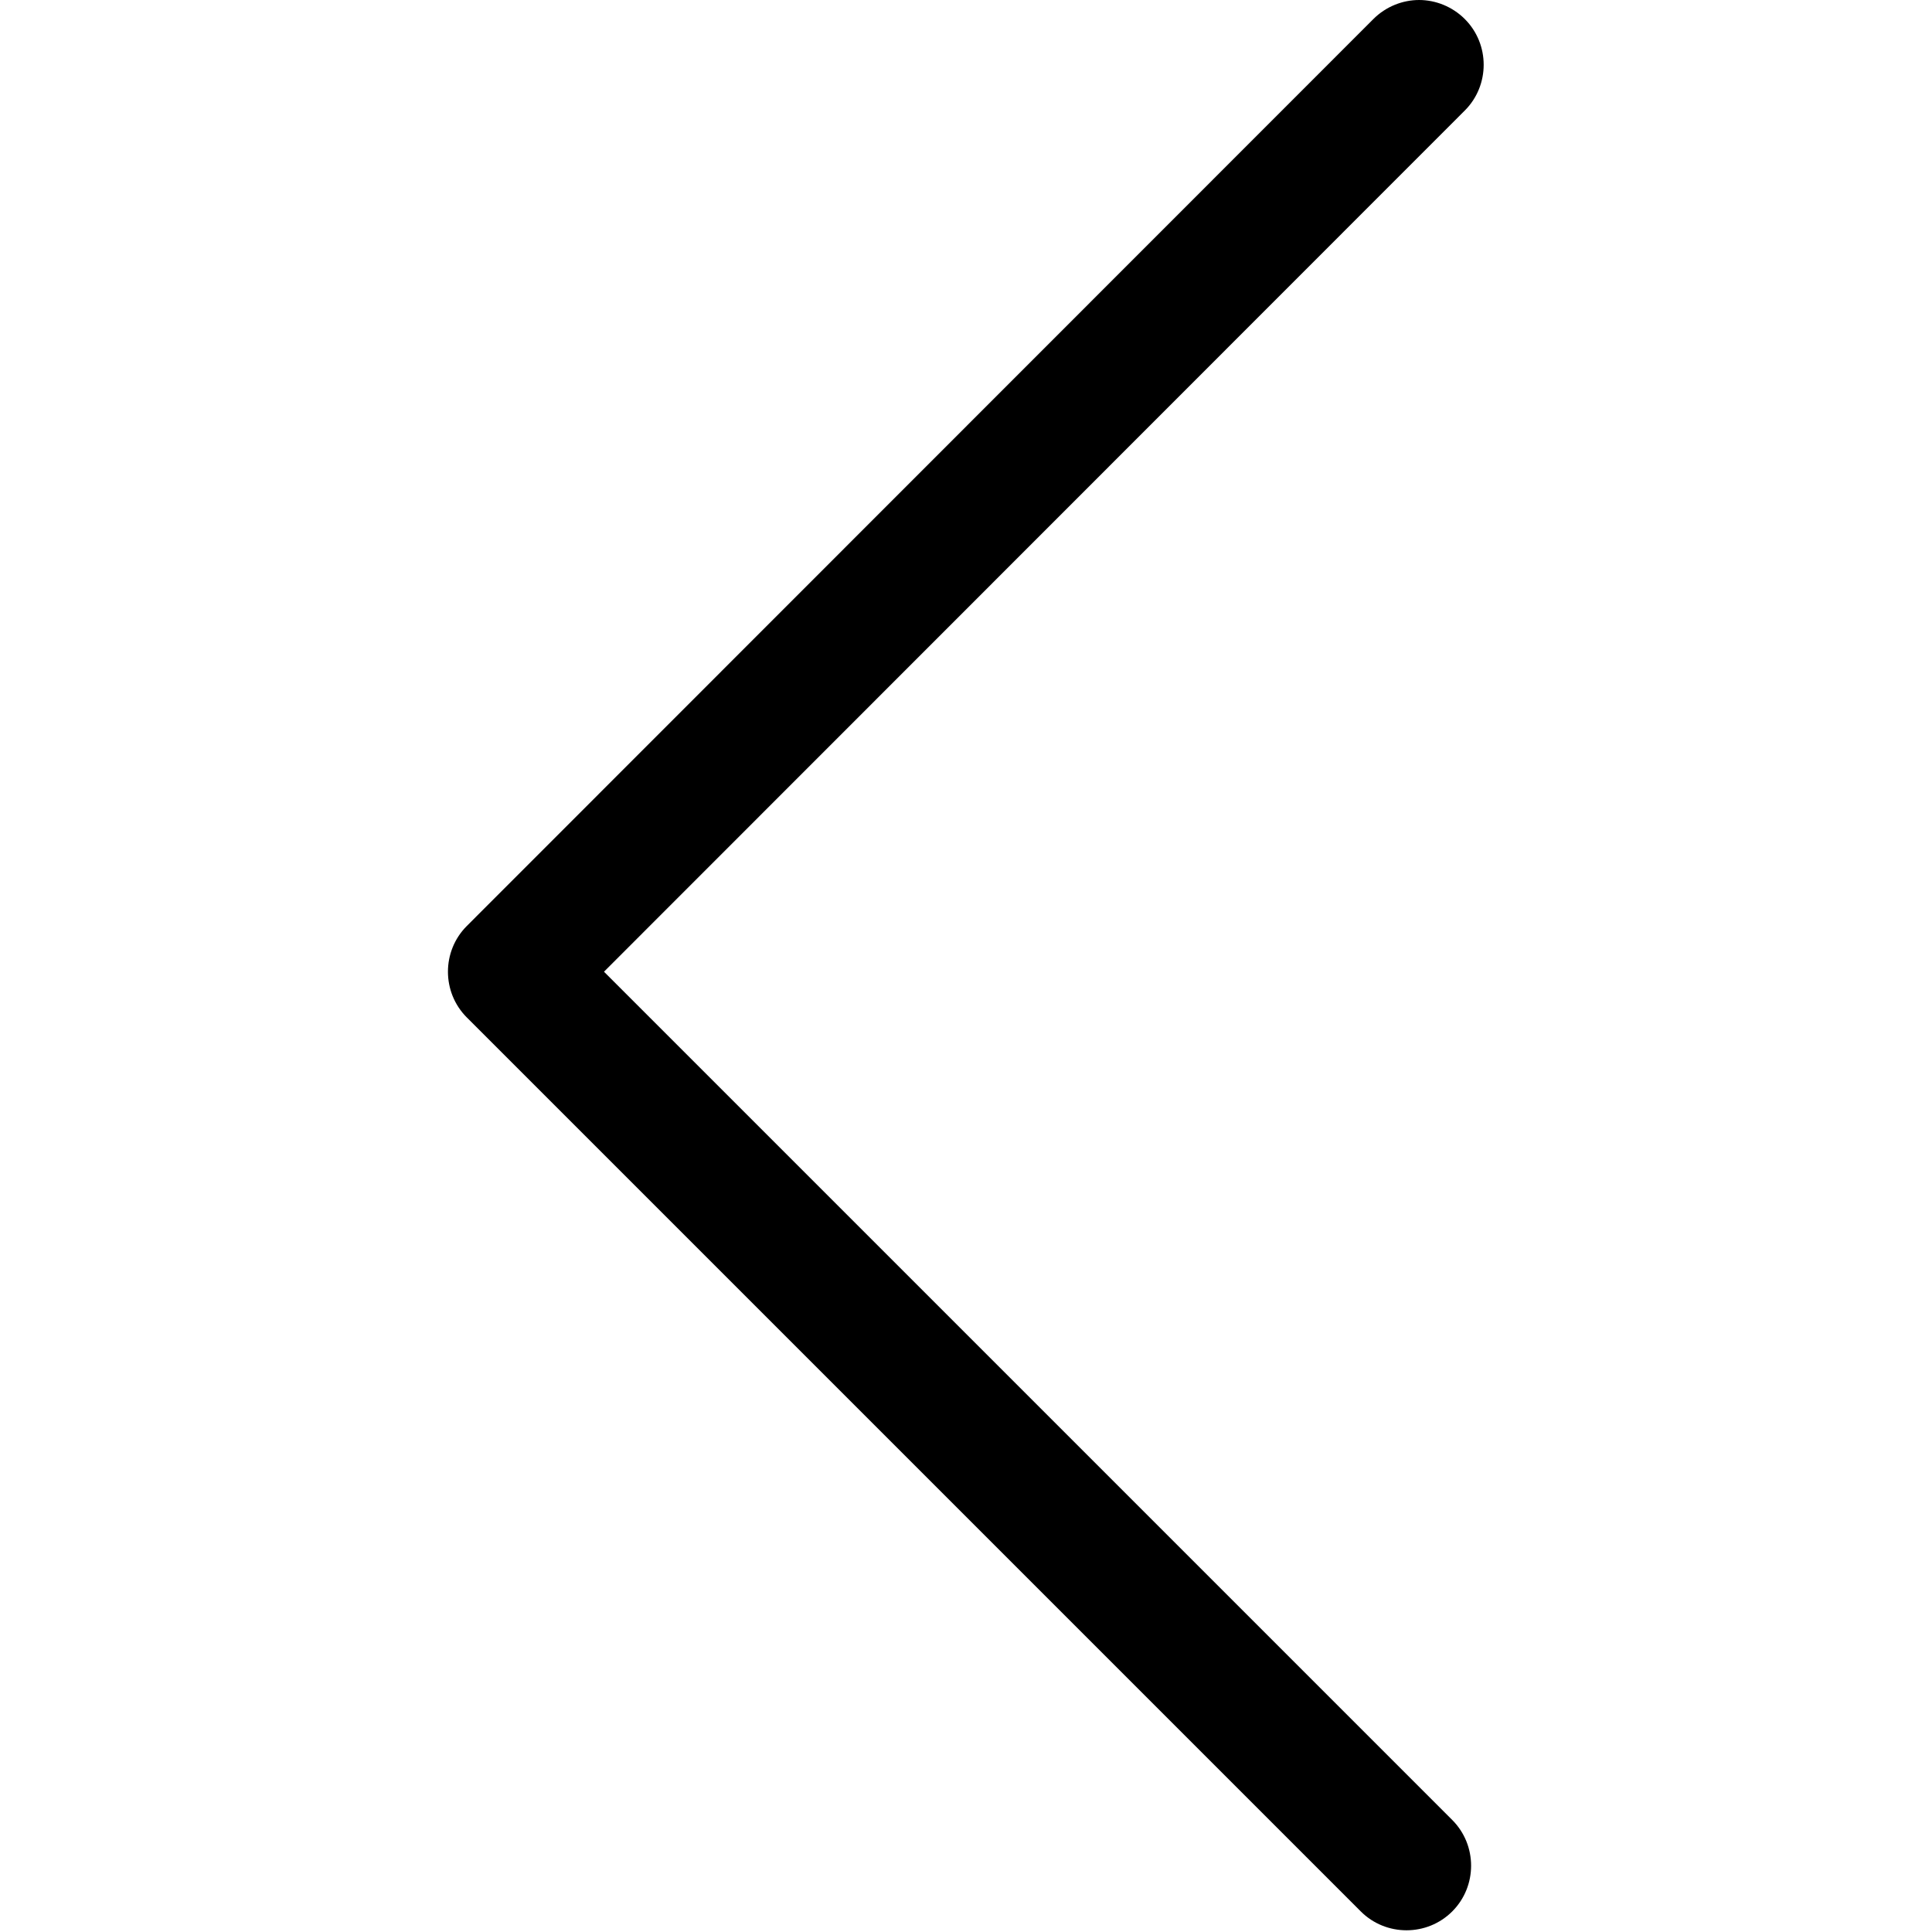
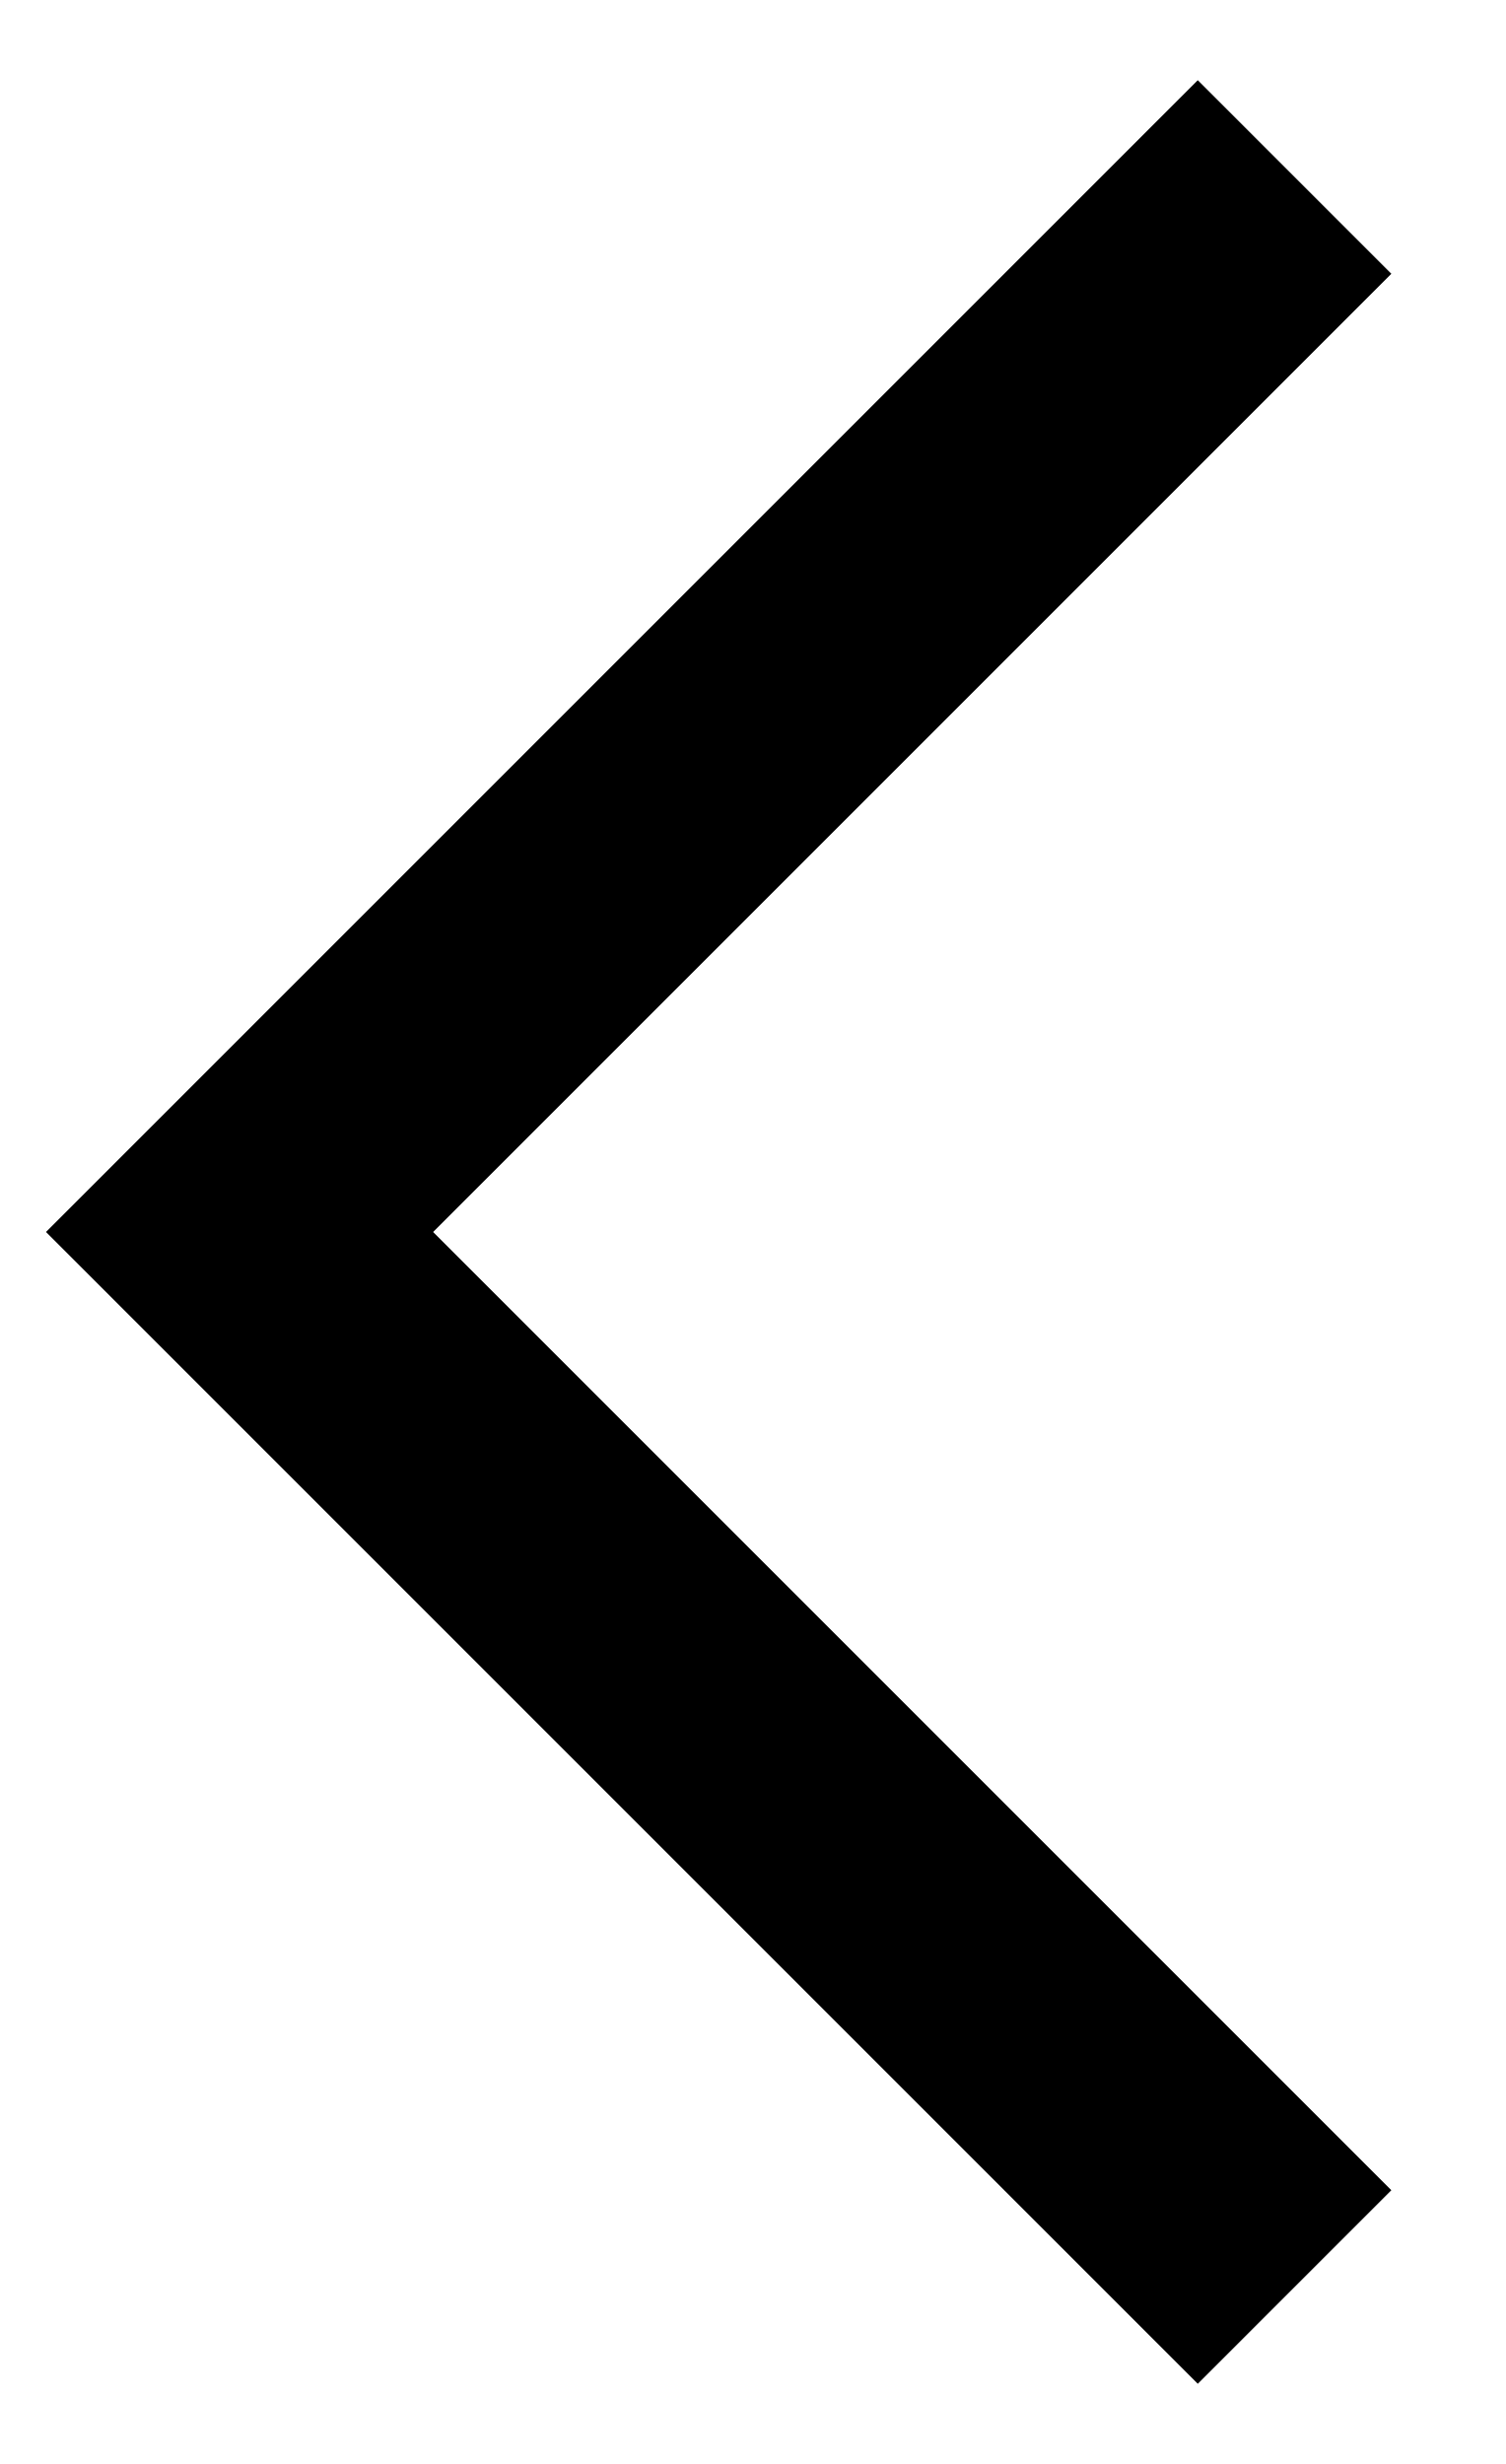
- <svg xmlns="http://www.w3.org/2000/svg" width="100px" height="100px" viewBox="0 0 1024 1024">
-   <path fill="#000" d="M752.145 0c8.685 0 17.572 3.434 24.237 10.099c13.33 13.33 13.33 35.143 0 48.473L320.126 515.03l449.591 449.591c13.33 13.33 13.33 35.144 0 48.474s-35.142 13.33-48.472 0L247.418 539.268c-13.33-13.33-13.33-35.144 0-48.474L727.91 10.1C734.575 3.435 743.46.002 752.146.002z" />
+ <svg xmlns="http://www.w3.org/2000/svg" width="11" height="18" viewBox="0 0 11 18" fill="none">
+   <path fill-rule="evenodd" clip-rule="evenodd" d="M8.75 17.414L0.336 9L8.75 0.586L10.164 2L3.164 9L10.164 16L8.75 17.414Z" fill="black" />
</svg>
